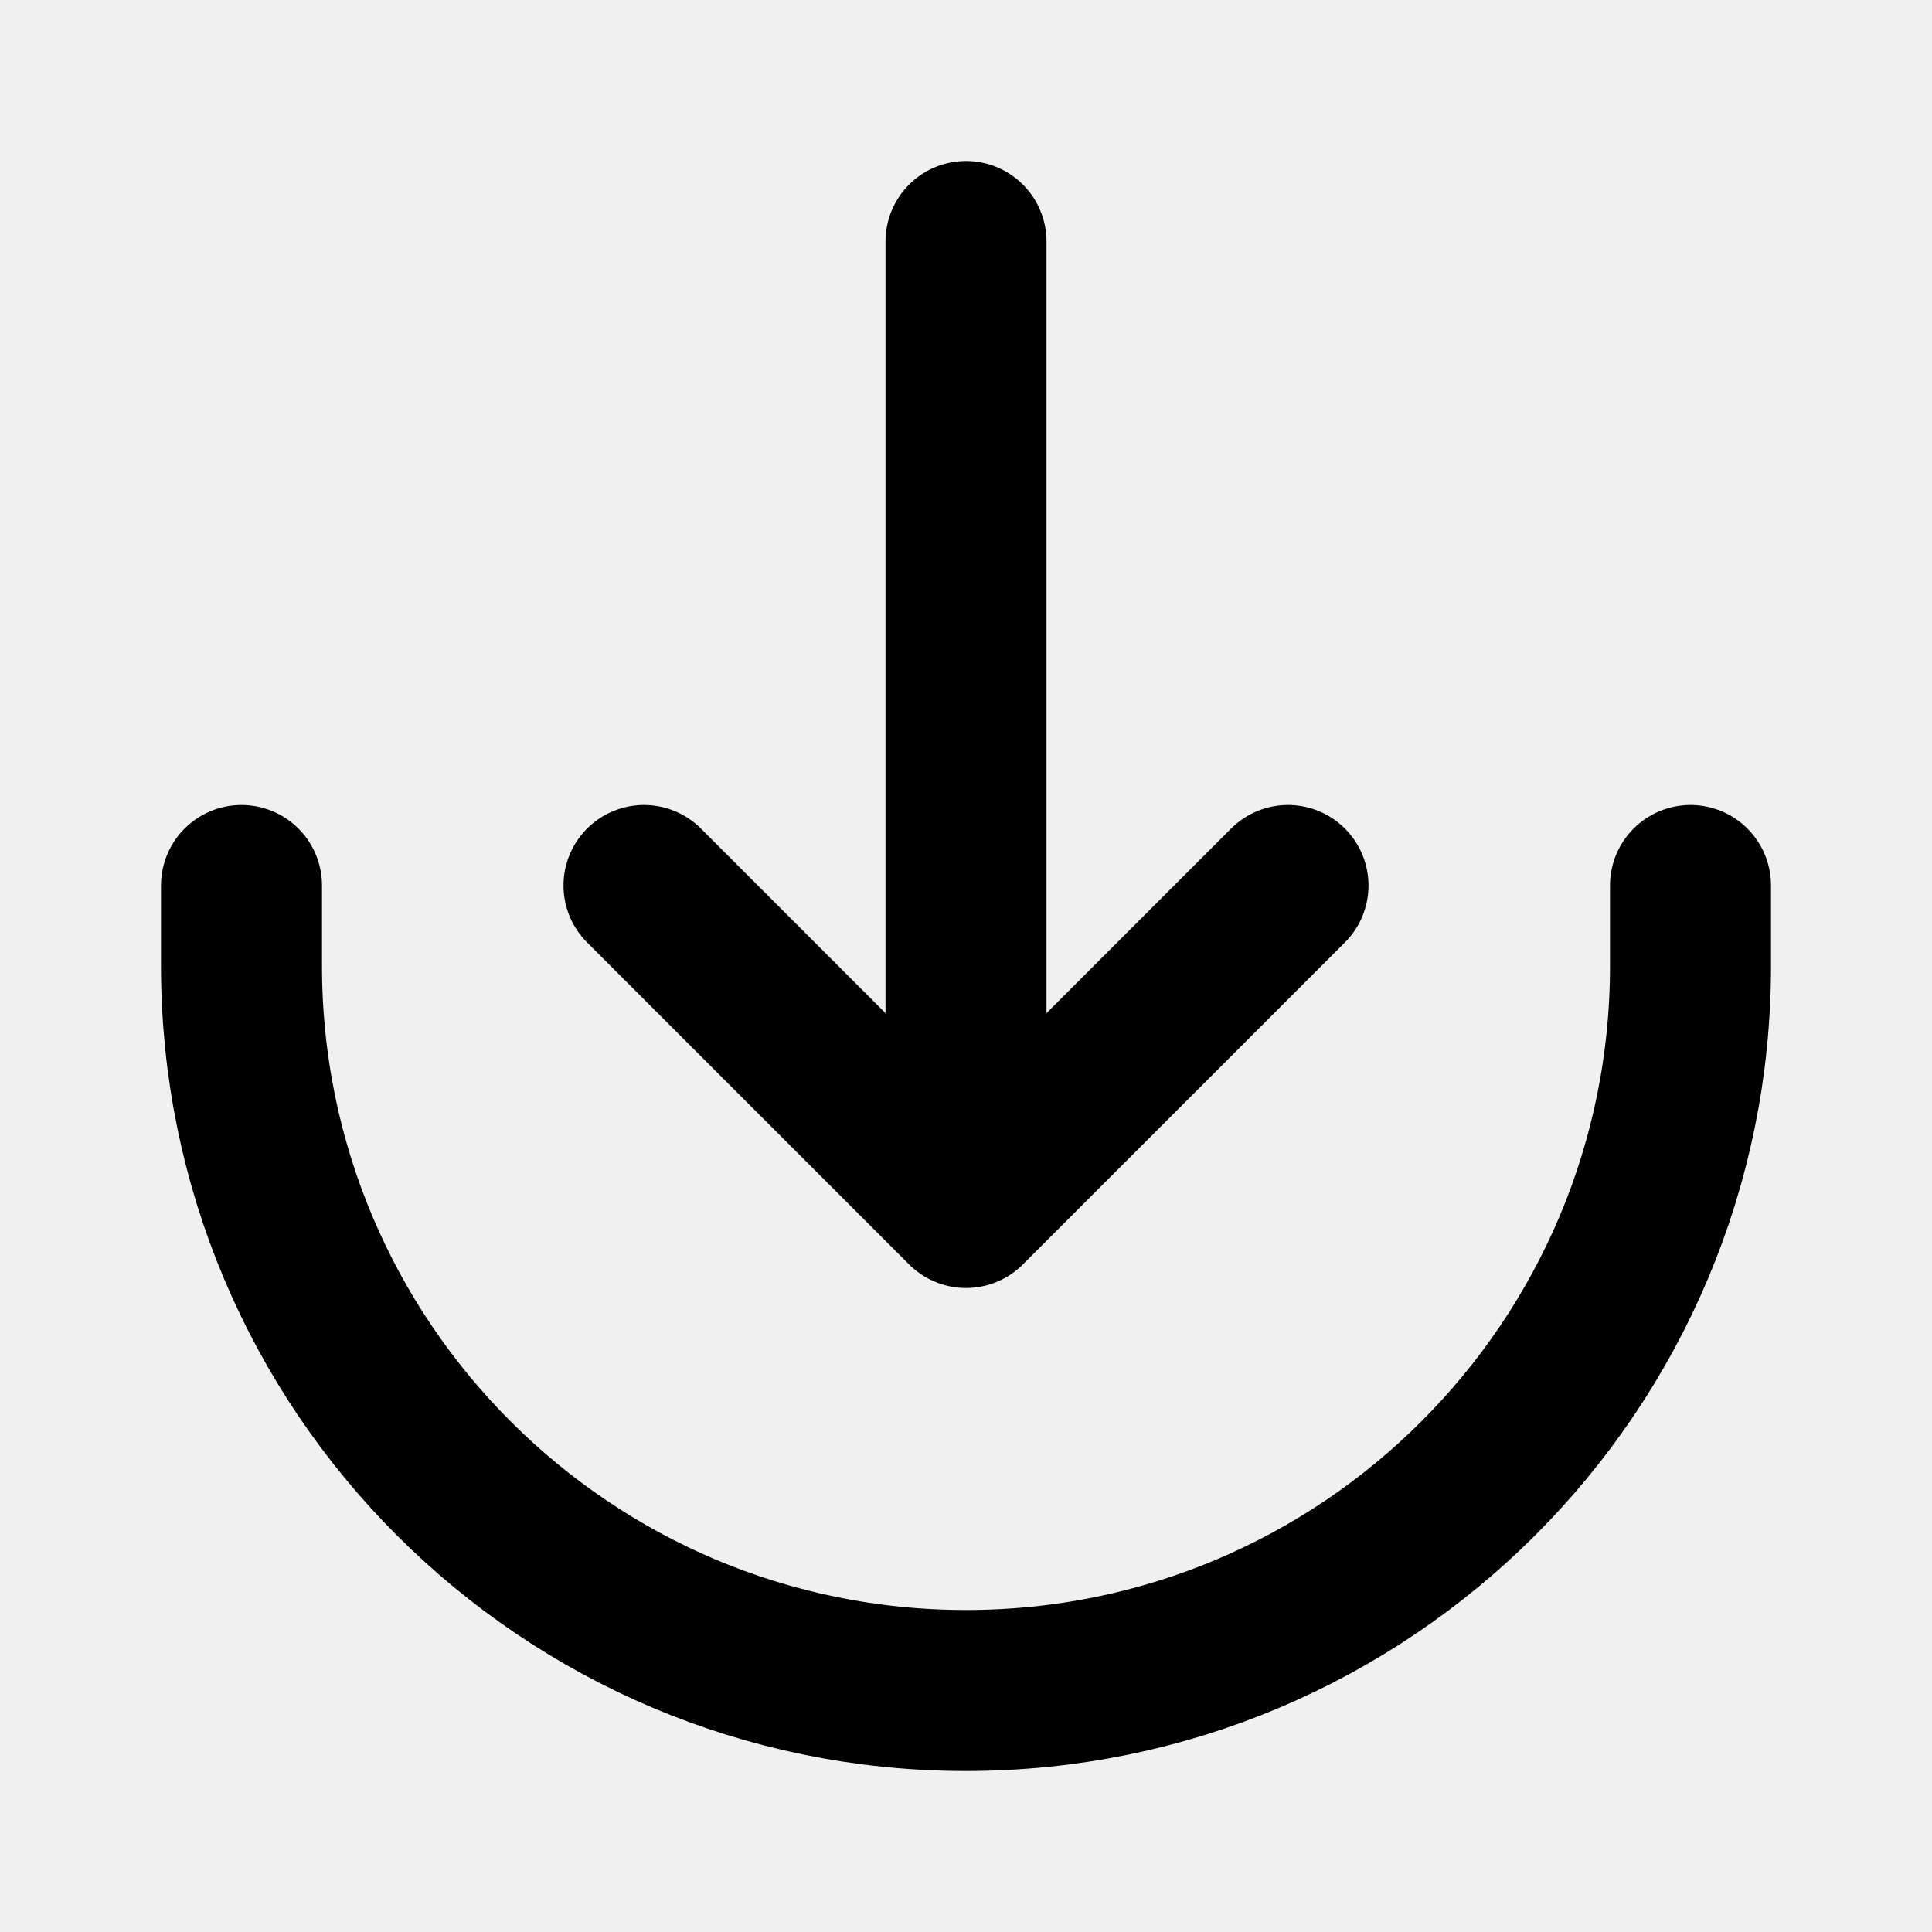
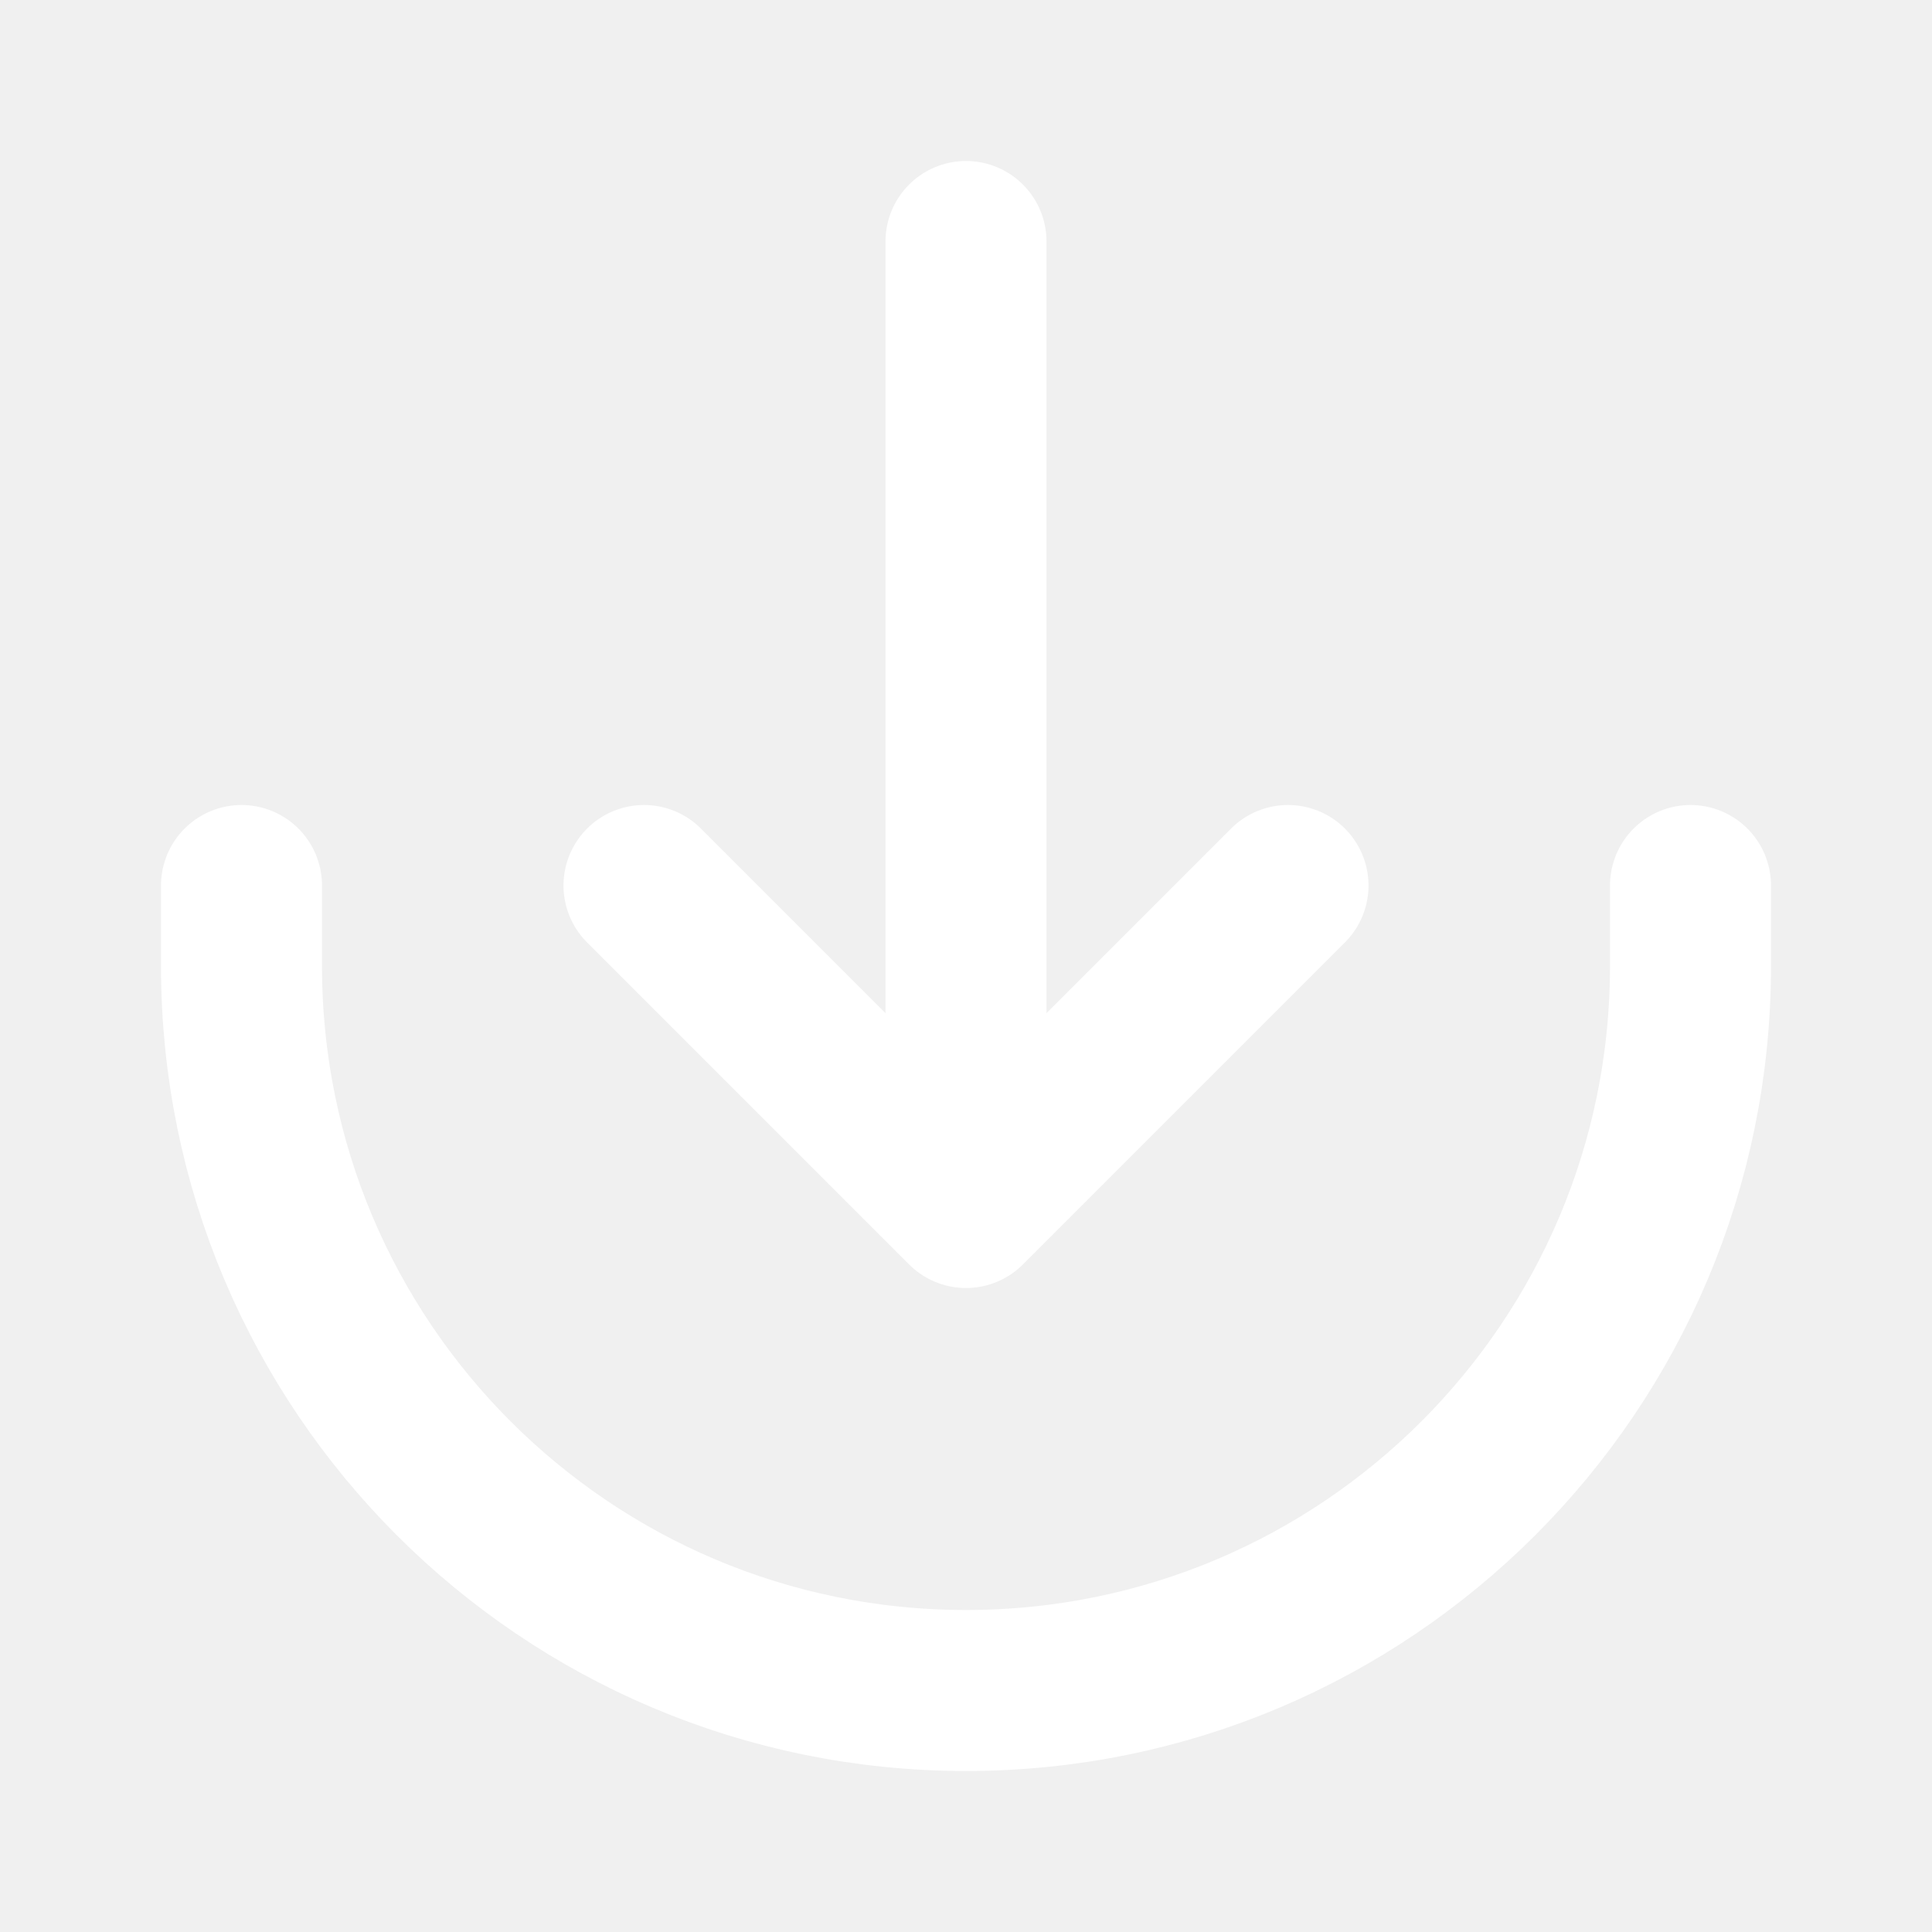
- <svg xmlns="http://www.w3.org/2000/svg" width="800px" height="800px" viewBox="0 0 24 24" fill="none">
-   <path d="M3 11V12C3 16.971 7.029 21 12 21C16.971 21 21 16.971 21 12V11M8 11L12 15M12 15L16 11M12 15V3" stroke="#000000" stroke-width="2" stroke-linecap="round" stroke-linejoin="round" />
+ <svg xmlns="http://www.w3.org/2000/svg" width="800px" height="800px" viewBox="0 0 24 24" fill="none" stroke="#ffffff">
+   <g id="SVGRepo_bgCarrier" stroke-width="0" />
+   <g id="SVGRepo_tracerCarrier" stroke-linecap="round" stroke-linejoin="round" />
+   <g id="SVGRepo_iconCarrier">
+     <path d="M3 11V12C3 16.971 7.029 21 12 21C16.971 21 21 16.971 21 12V11M8 11L12 15M12 15L16 11M12 15V3" stroke="#ffffff" stroke-width="2" stroke-linecap="round" stroke-linejoin="round" />
+   </g>
</svg>
